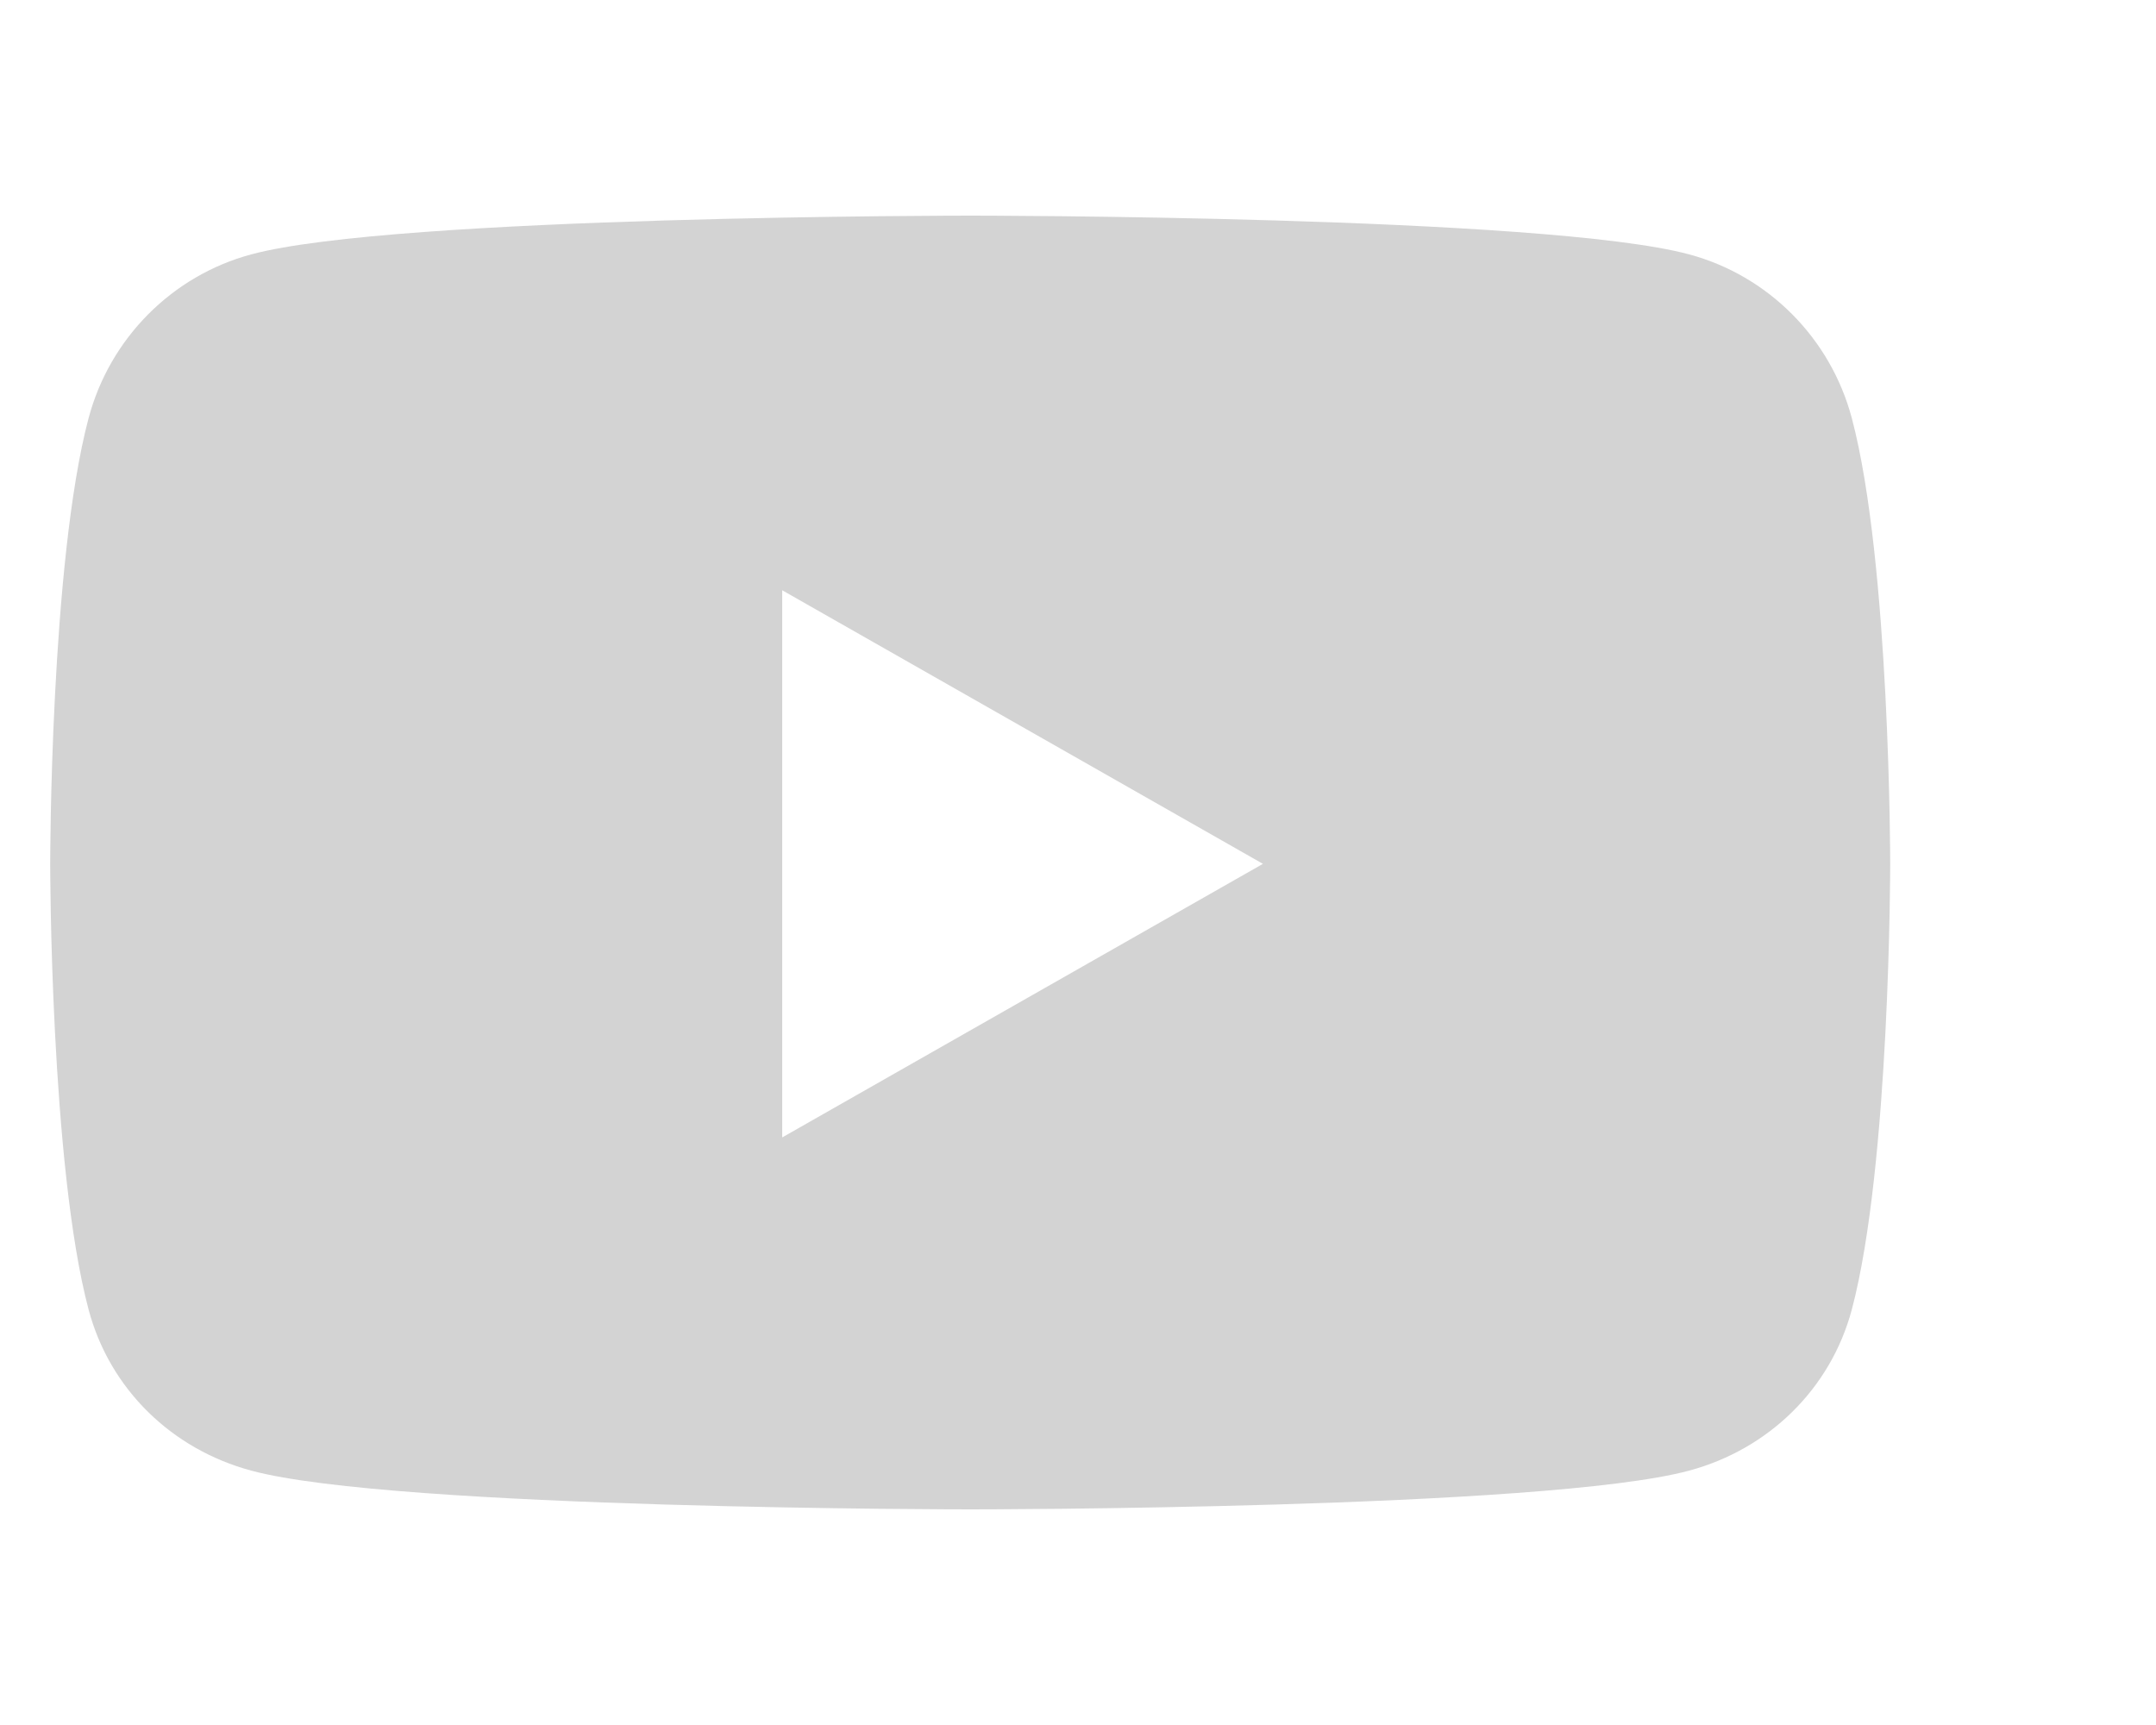
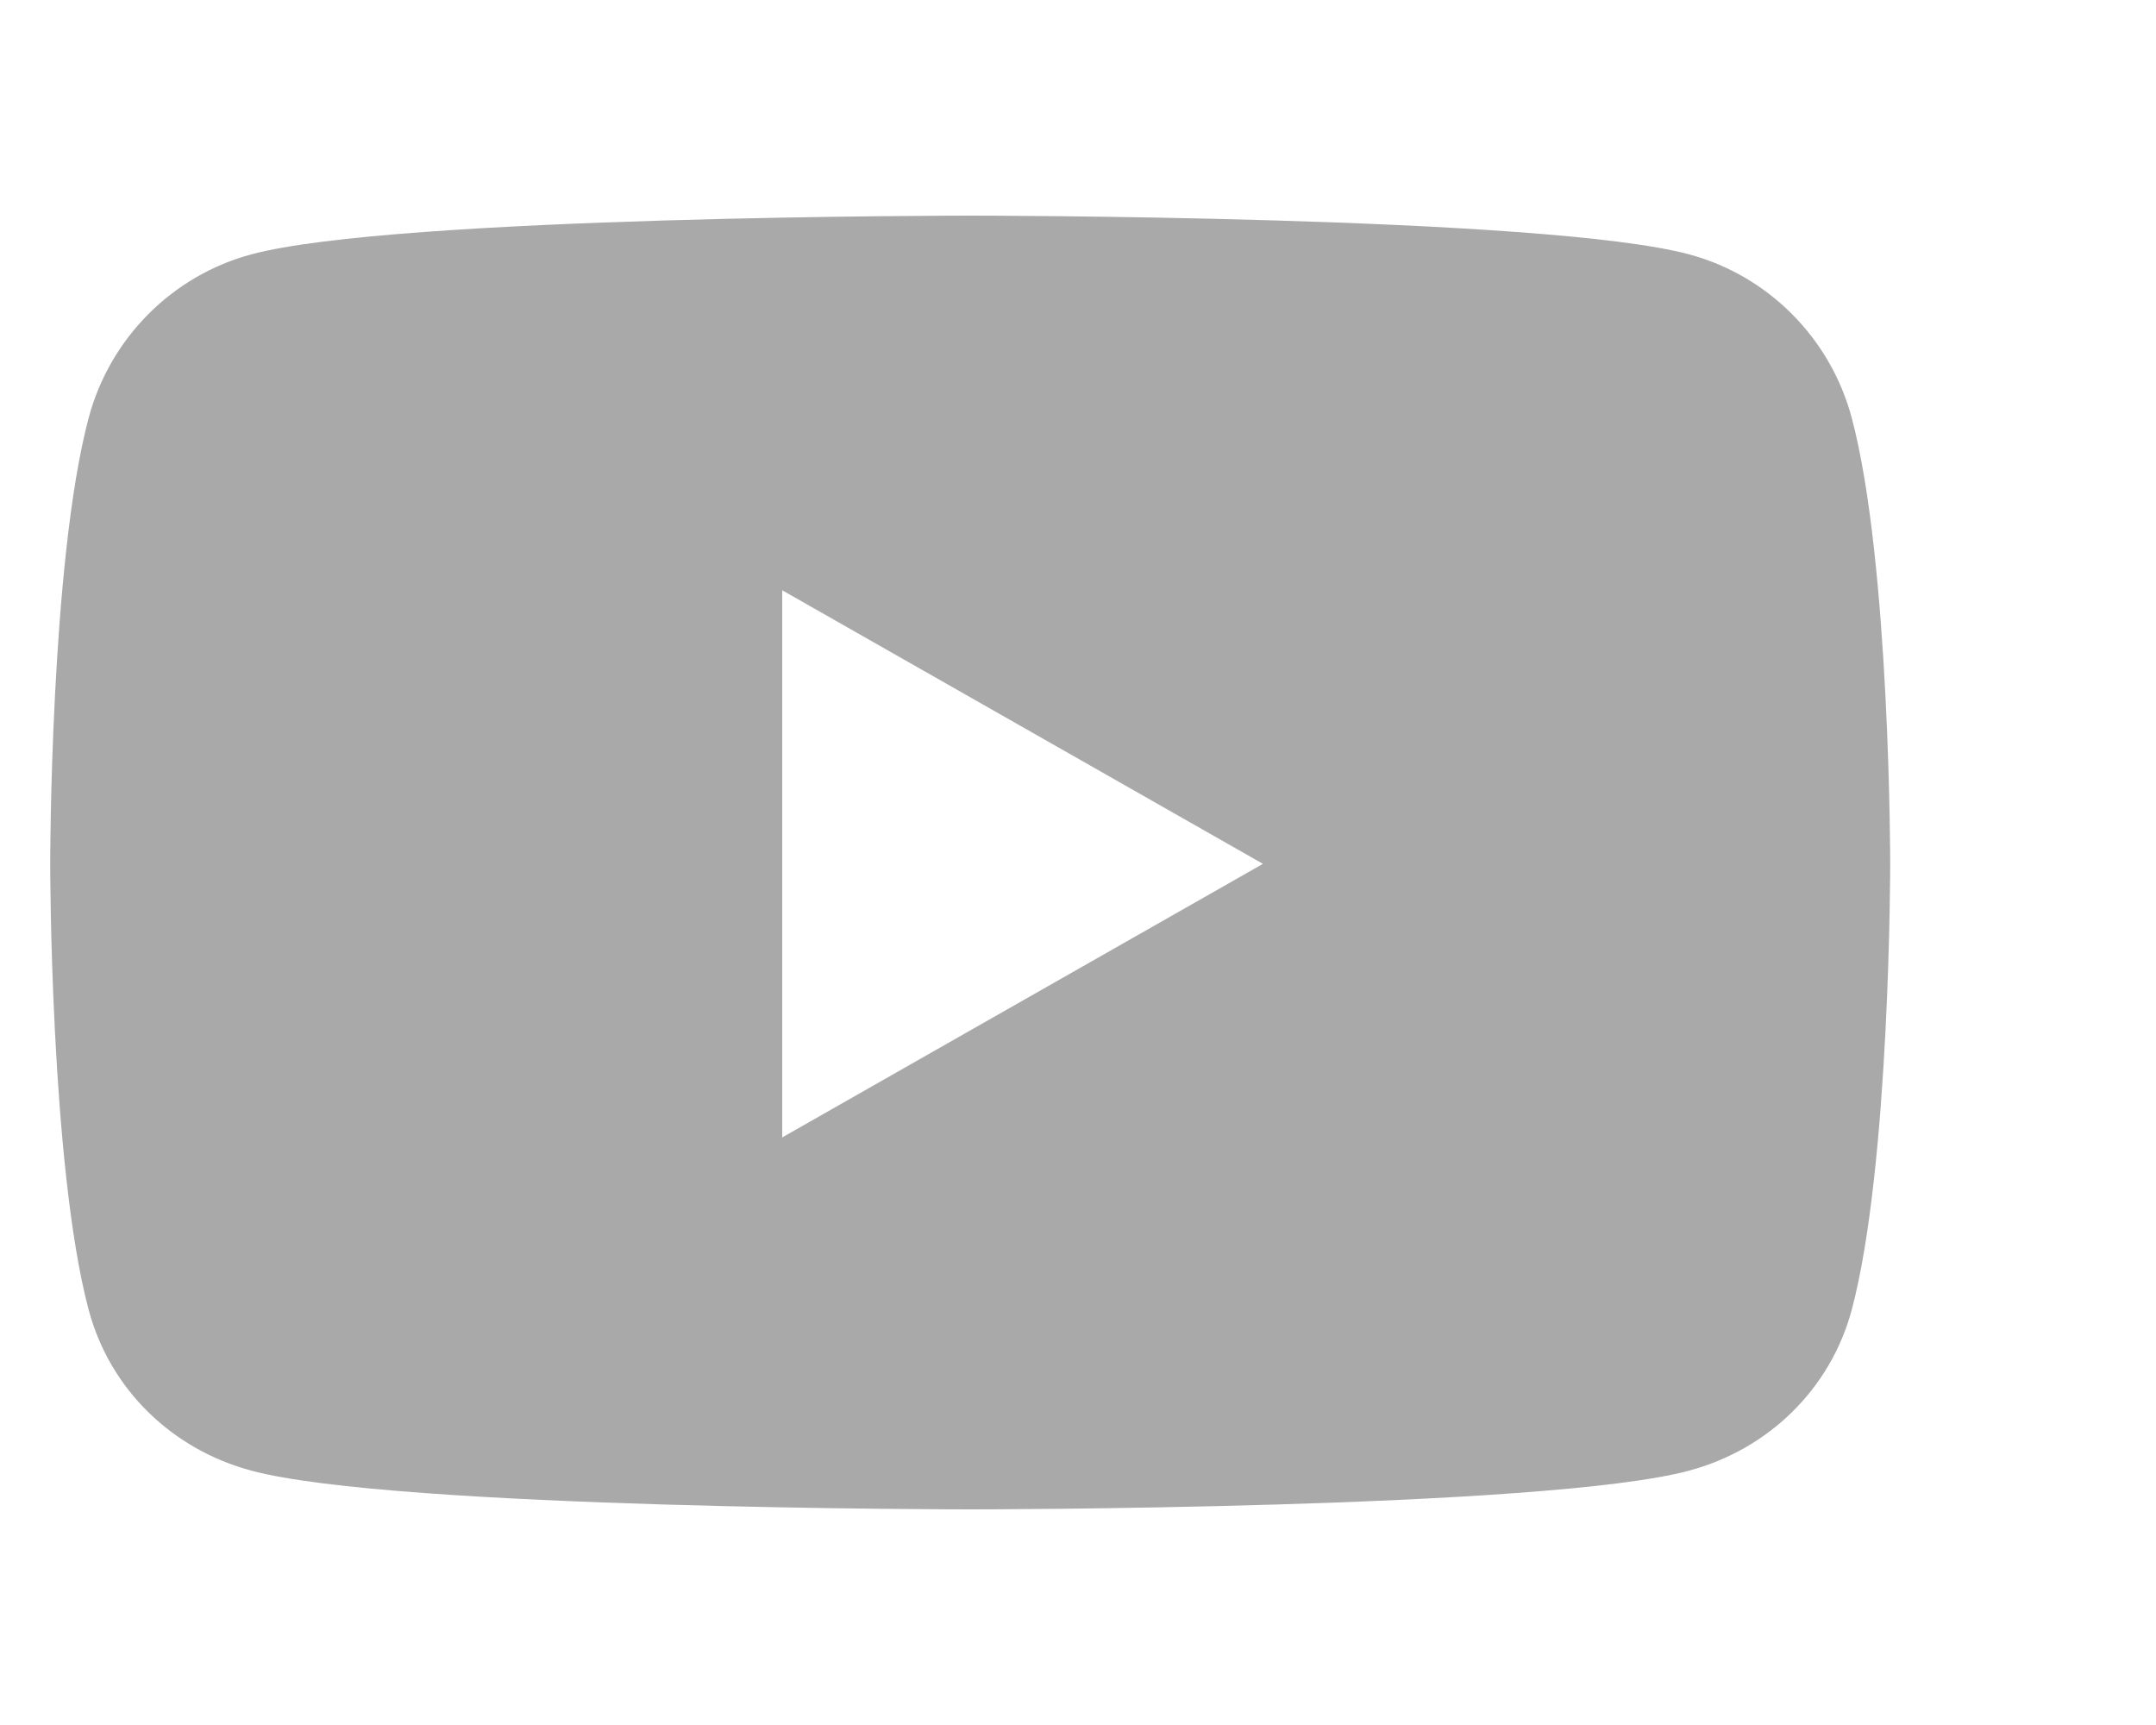
- <svg xmlns="http://www.w3.org/2000/svg" fill="#D3D3D3" viewBox="0 0 640 512">
+ <svg xmlns="http://www.w3.org/2000/svg" fill="#A9A9A9" viewBox="0 0 640 512">
  <path d="M549.7 124.1c-6.3-23.7-24.8-42.3-48.3-48.6C458.8 64 288 64 288 64S117.2 64 74.6 75.5c-23.5 6.3-42 24.9-48.3 48.6-11.4 42.9-11.4 132.3-11.4 132.3s0 89.4 11.4 132.3c6.3 23.7 24.8 41.5 48.3 47.8C117.2 448 288 448 288 448s170.8 0 213.4-11.5c23.5-6.3 42-24.2 48.3-47.8 11.4-42.9 11.4-132.3 11.4-132.3s0-89.4-11.4-132.3zm-317.5 213.5V175.2l142.7 81.2-142.7 81.2z" />
</svg>
